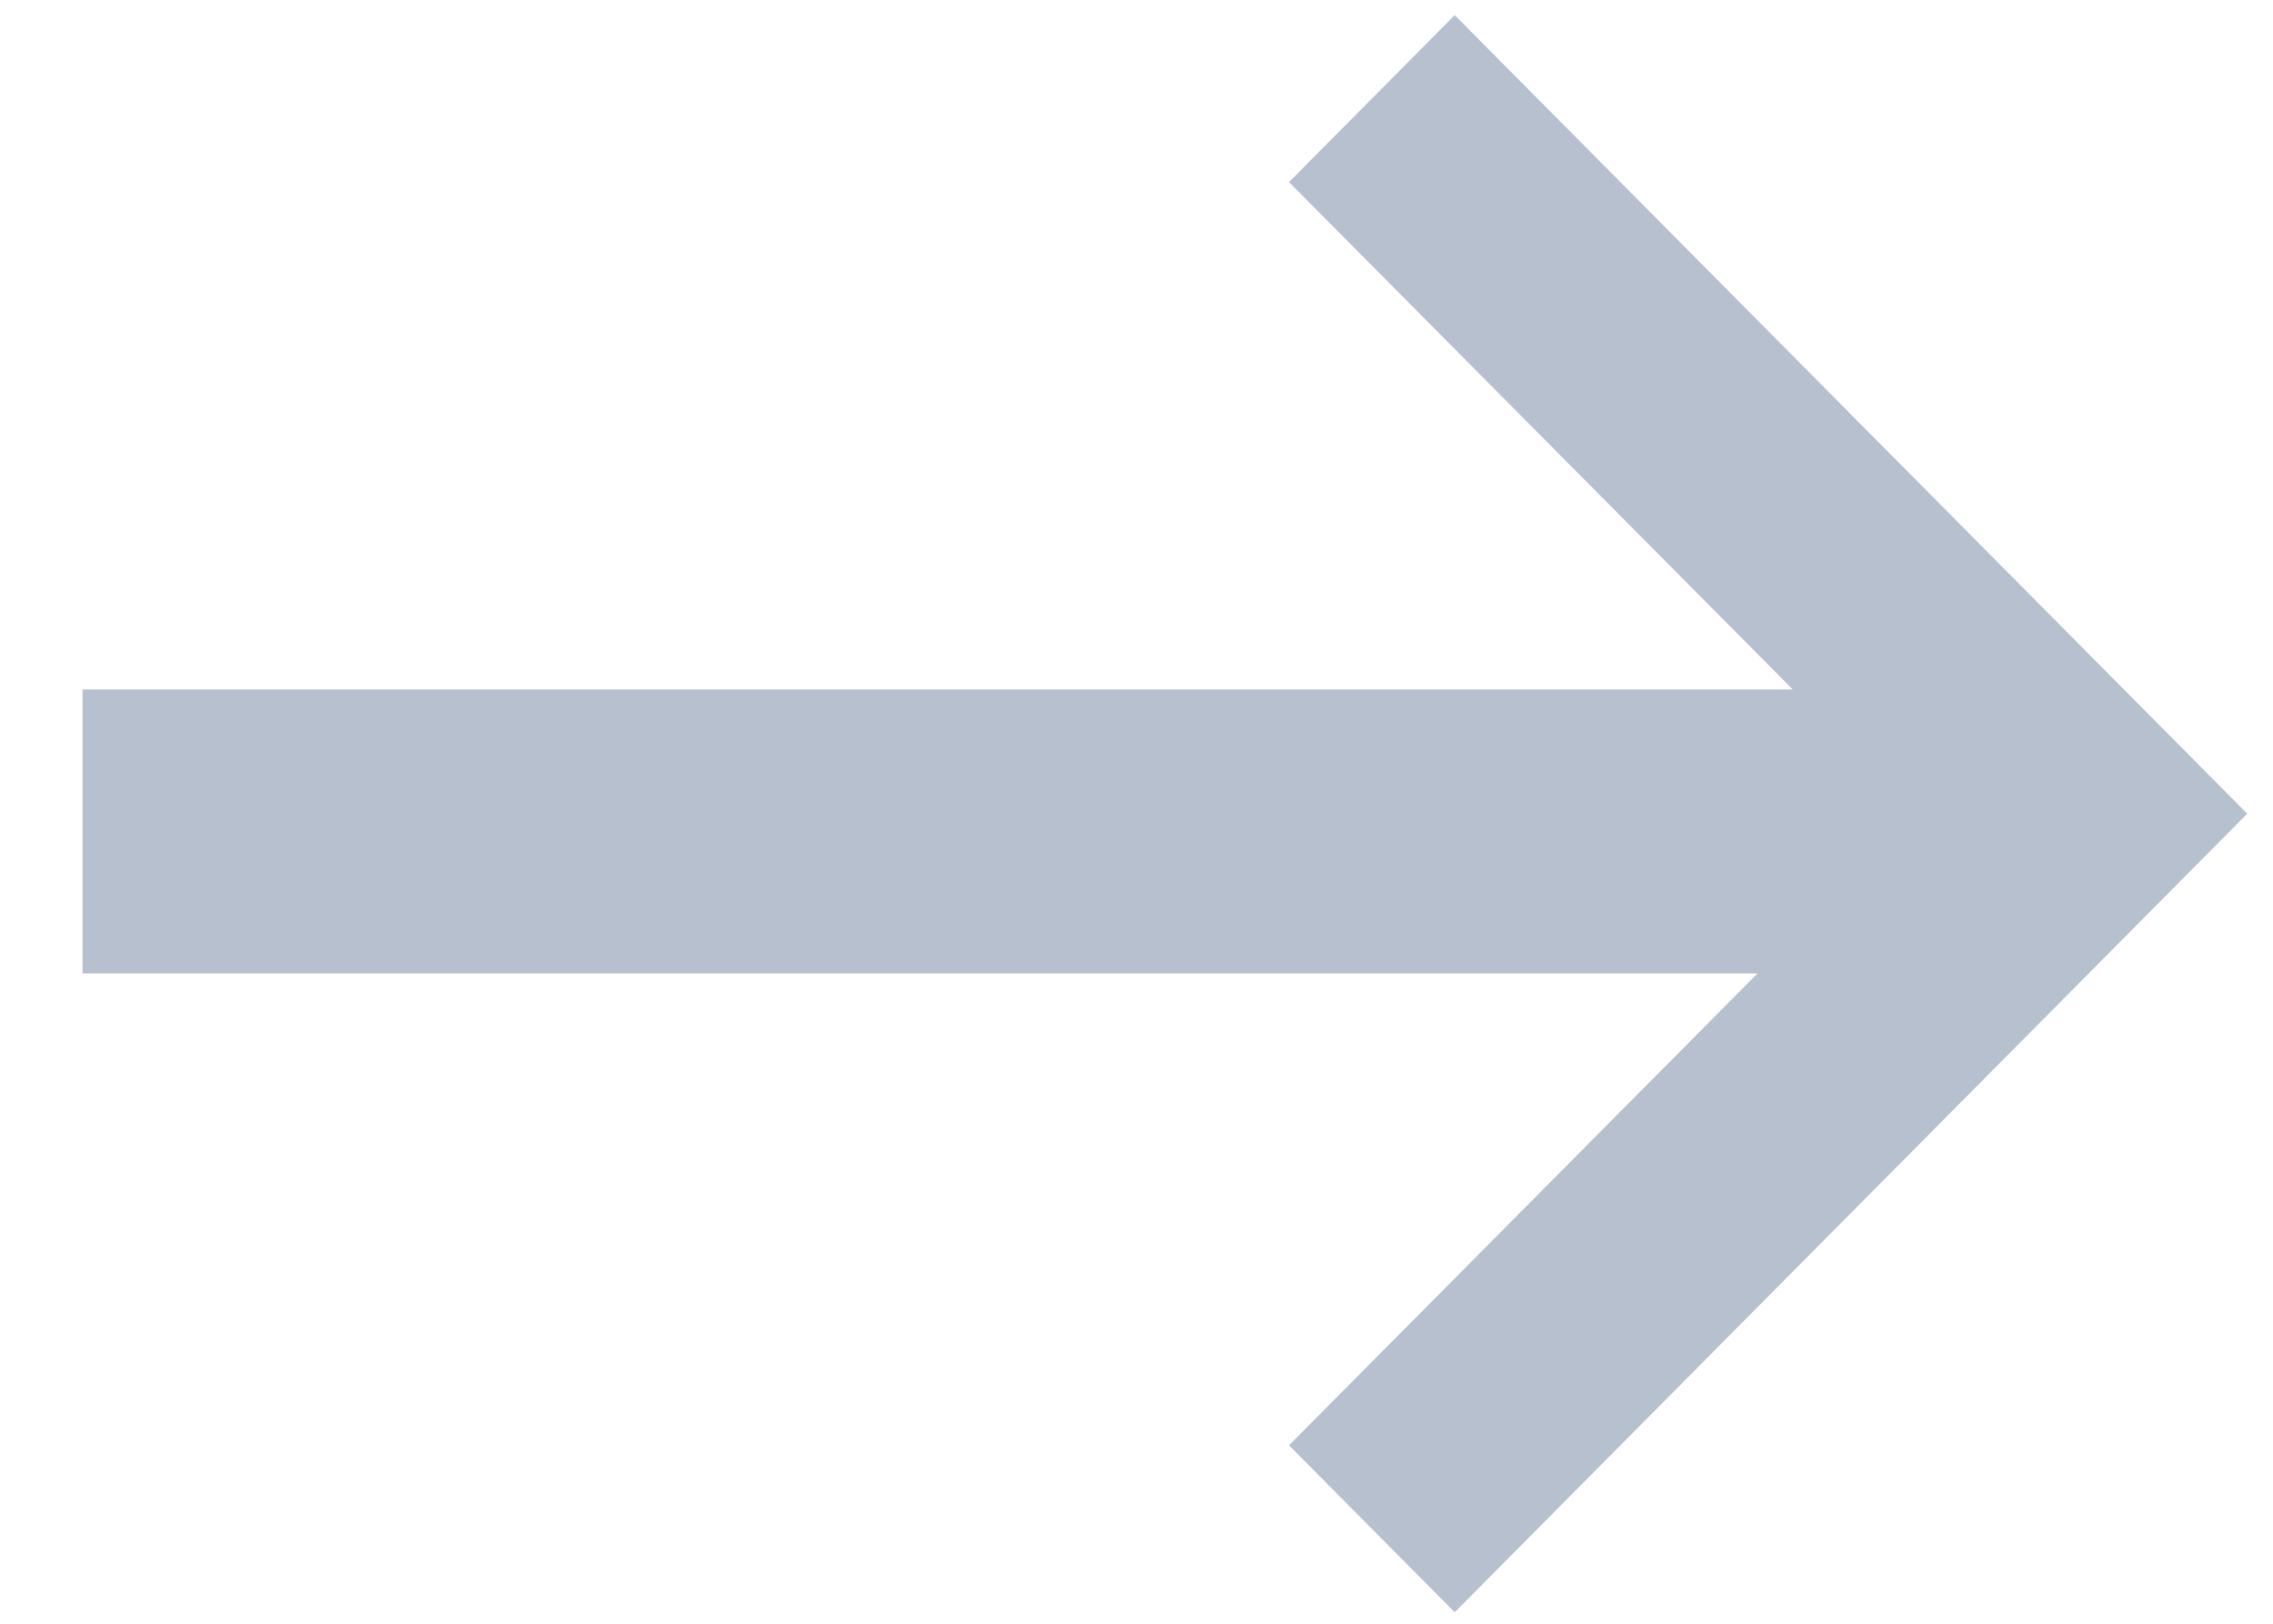
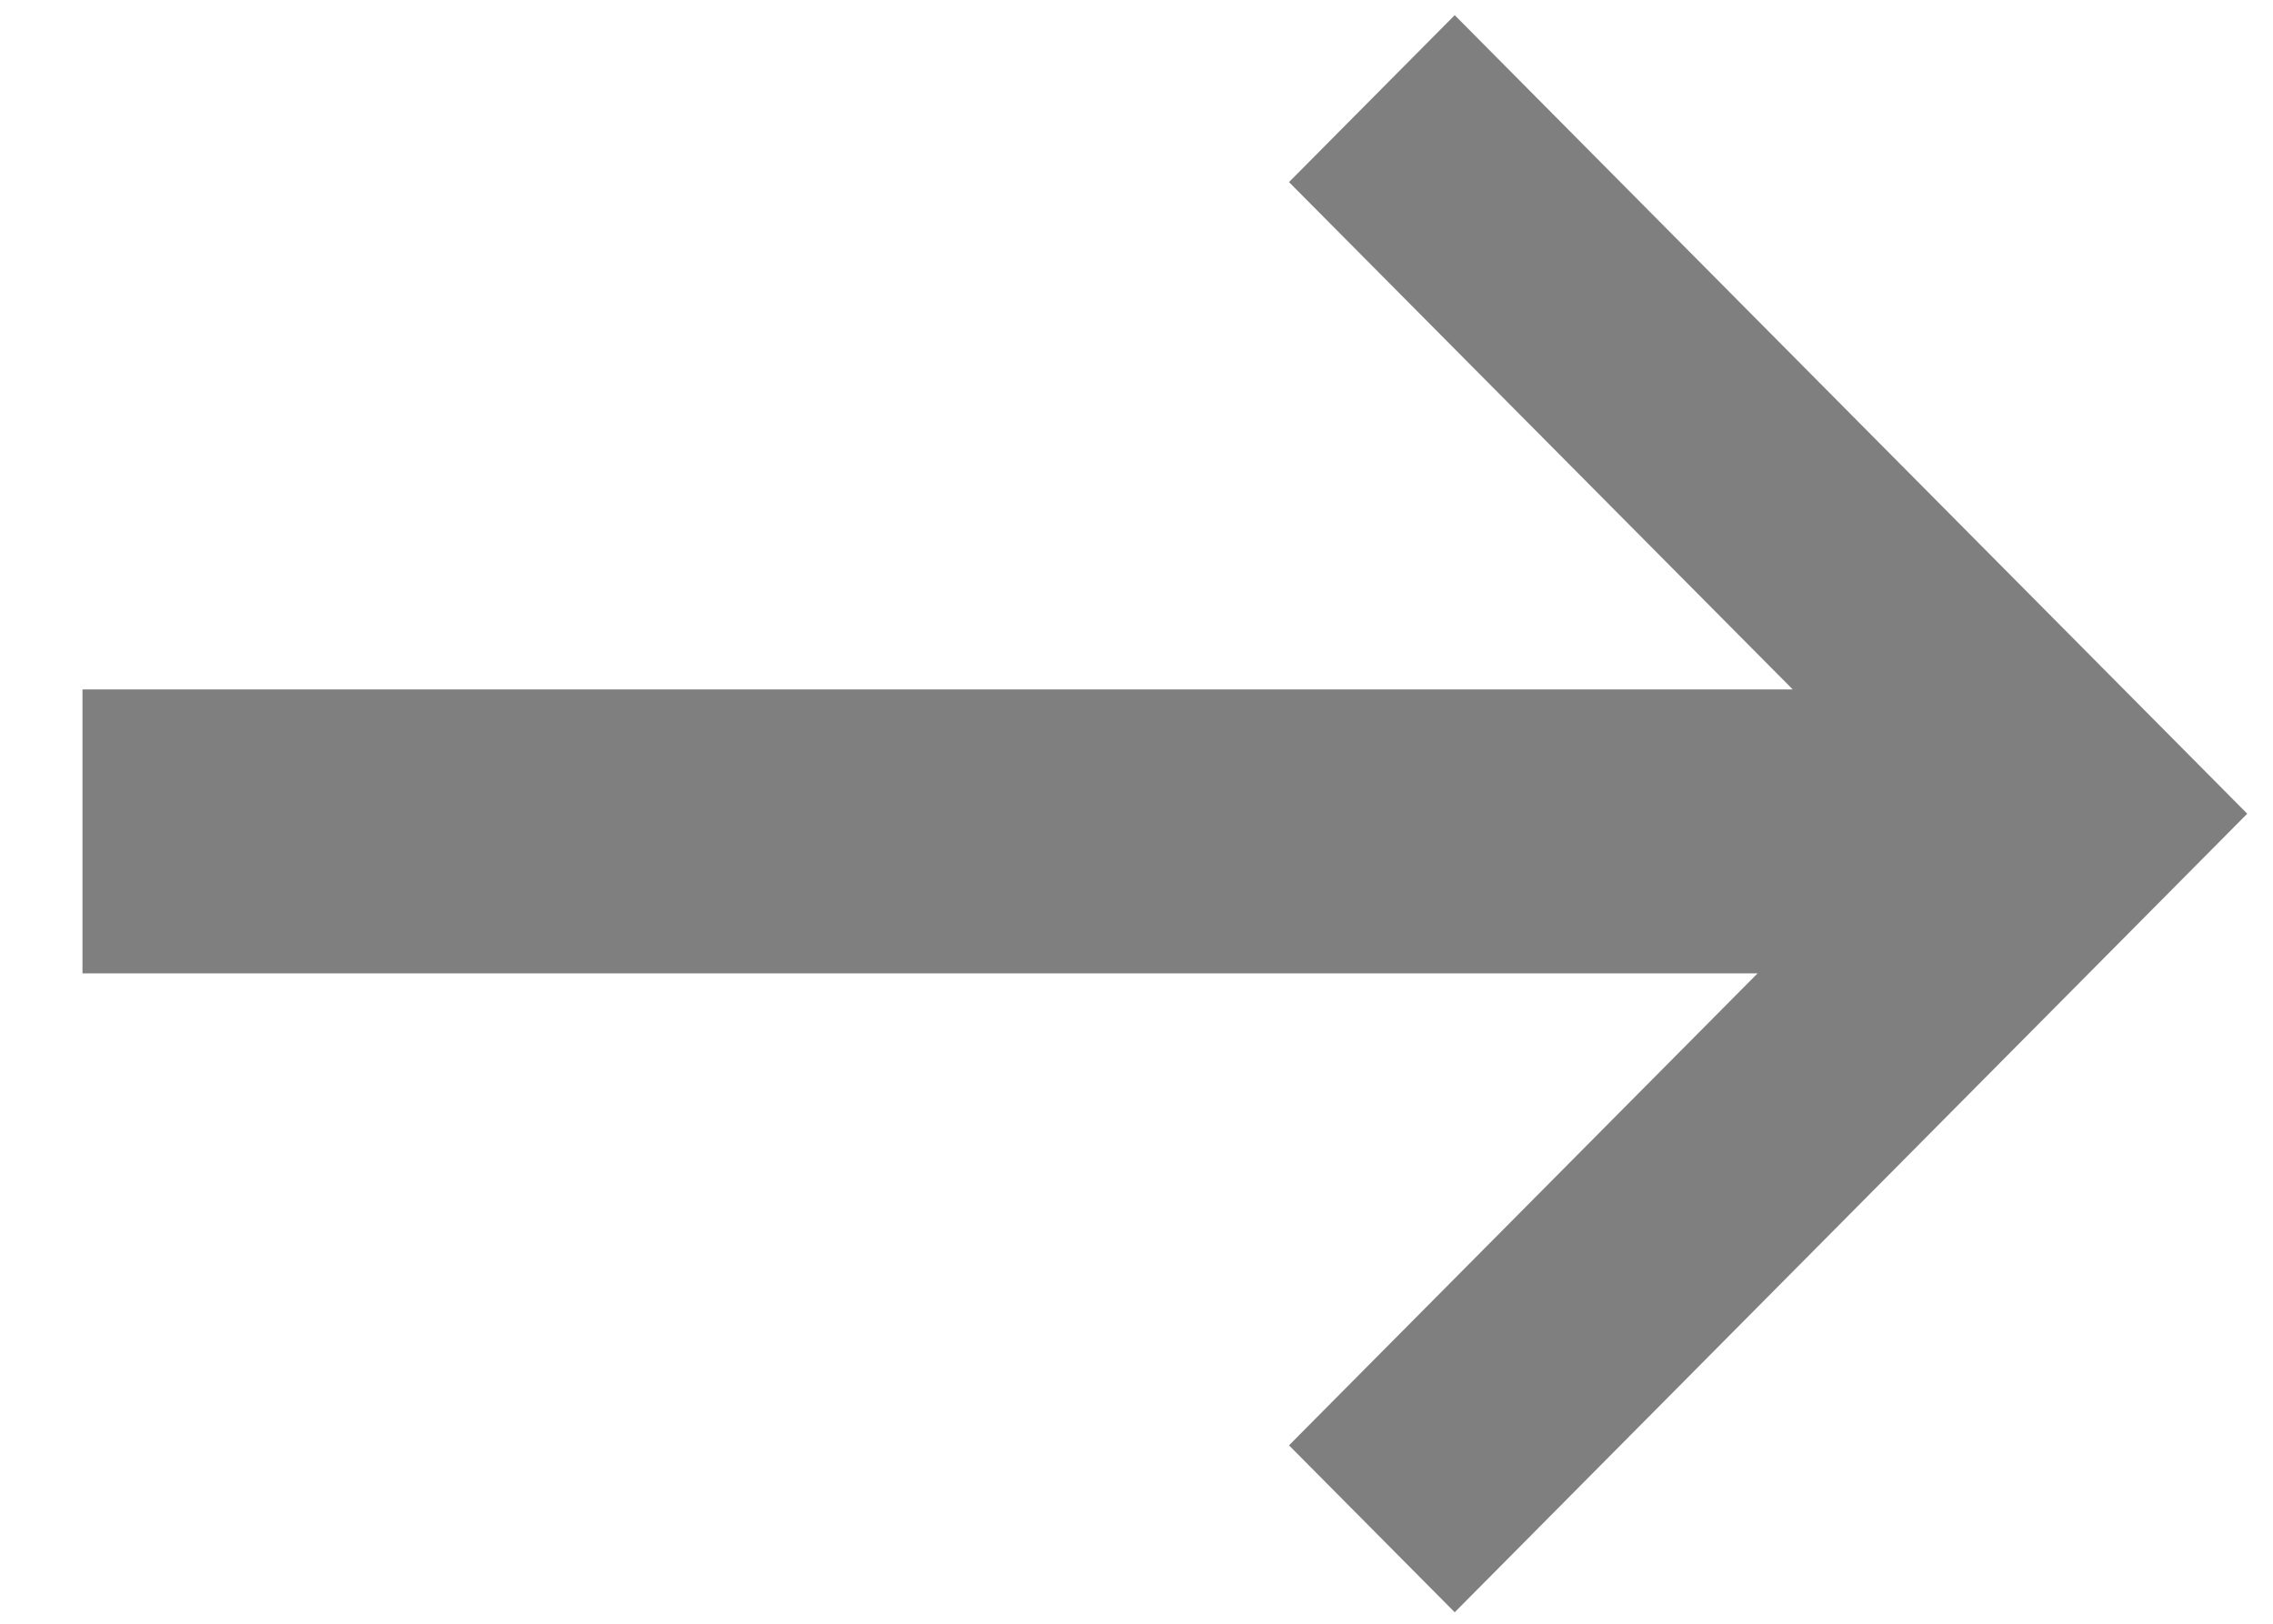
- <svg xmlns="http://www.w3.org/2000/svg" width="21" height="15" viewBox="0 0 21 15" fill="none">
-   <path fill-rule="evenodd" clip-rule="evenodd" d="M11.909 13.352L13.44 14.894L20.762 7.517L13.44 0.14L11.909 1.682L16.563 6.369H0.762V8.992H16.238L11.909 13.352Z" fill="#71829F" fill-opacity="0.5" />
+ <svg xmlns="http://www.w3.org/2000/svg" class="hover-card" width="21" height="15" viewBox="0 0 21 15">
+   <path fill-rule="evenodd" clip-rule="evenodd" d="M11.909 13.352L13.44 14.894L20.762 7.517L13.44 0.14L11.909 1.682L16.563 6.369H0.762V8.992H16.238L11.909 13.352Z" fill-opacity="0.5" />
</svg>
